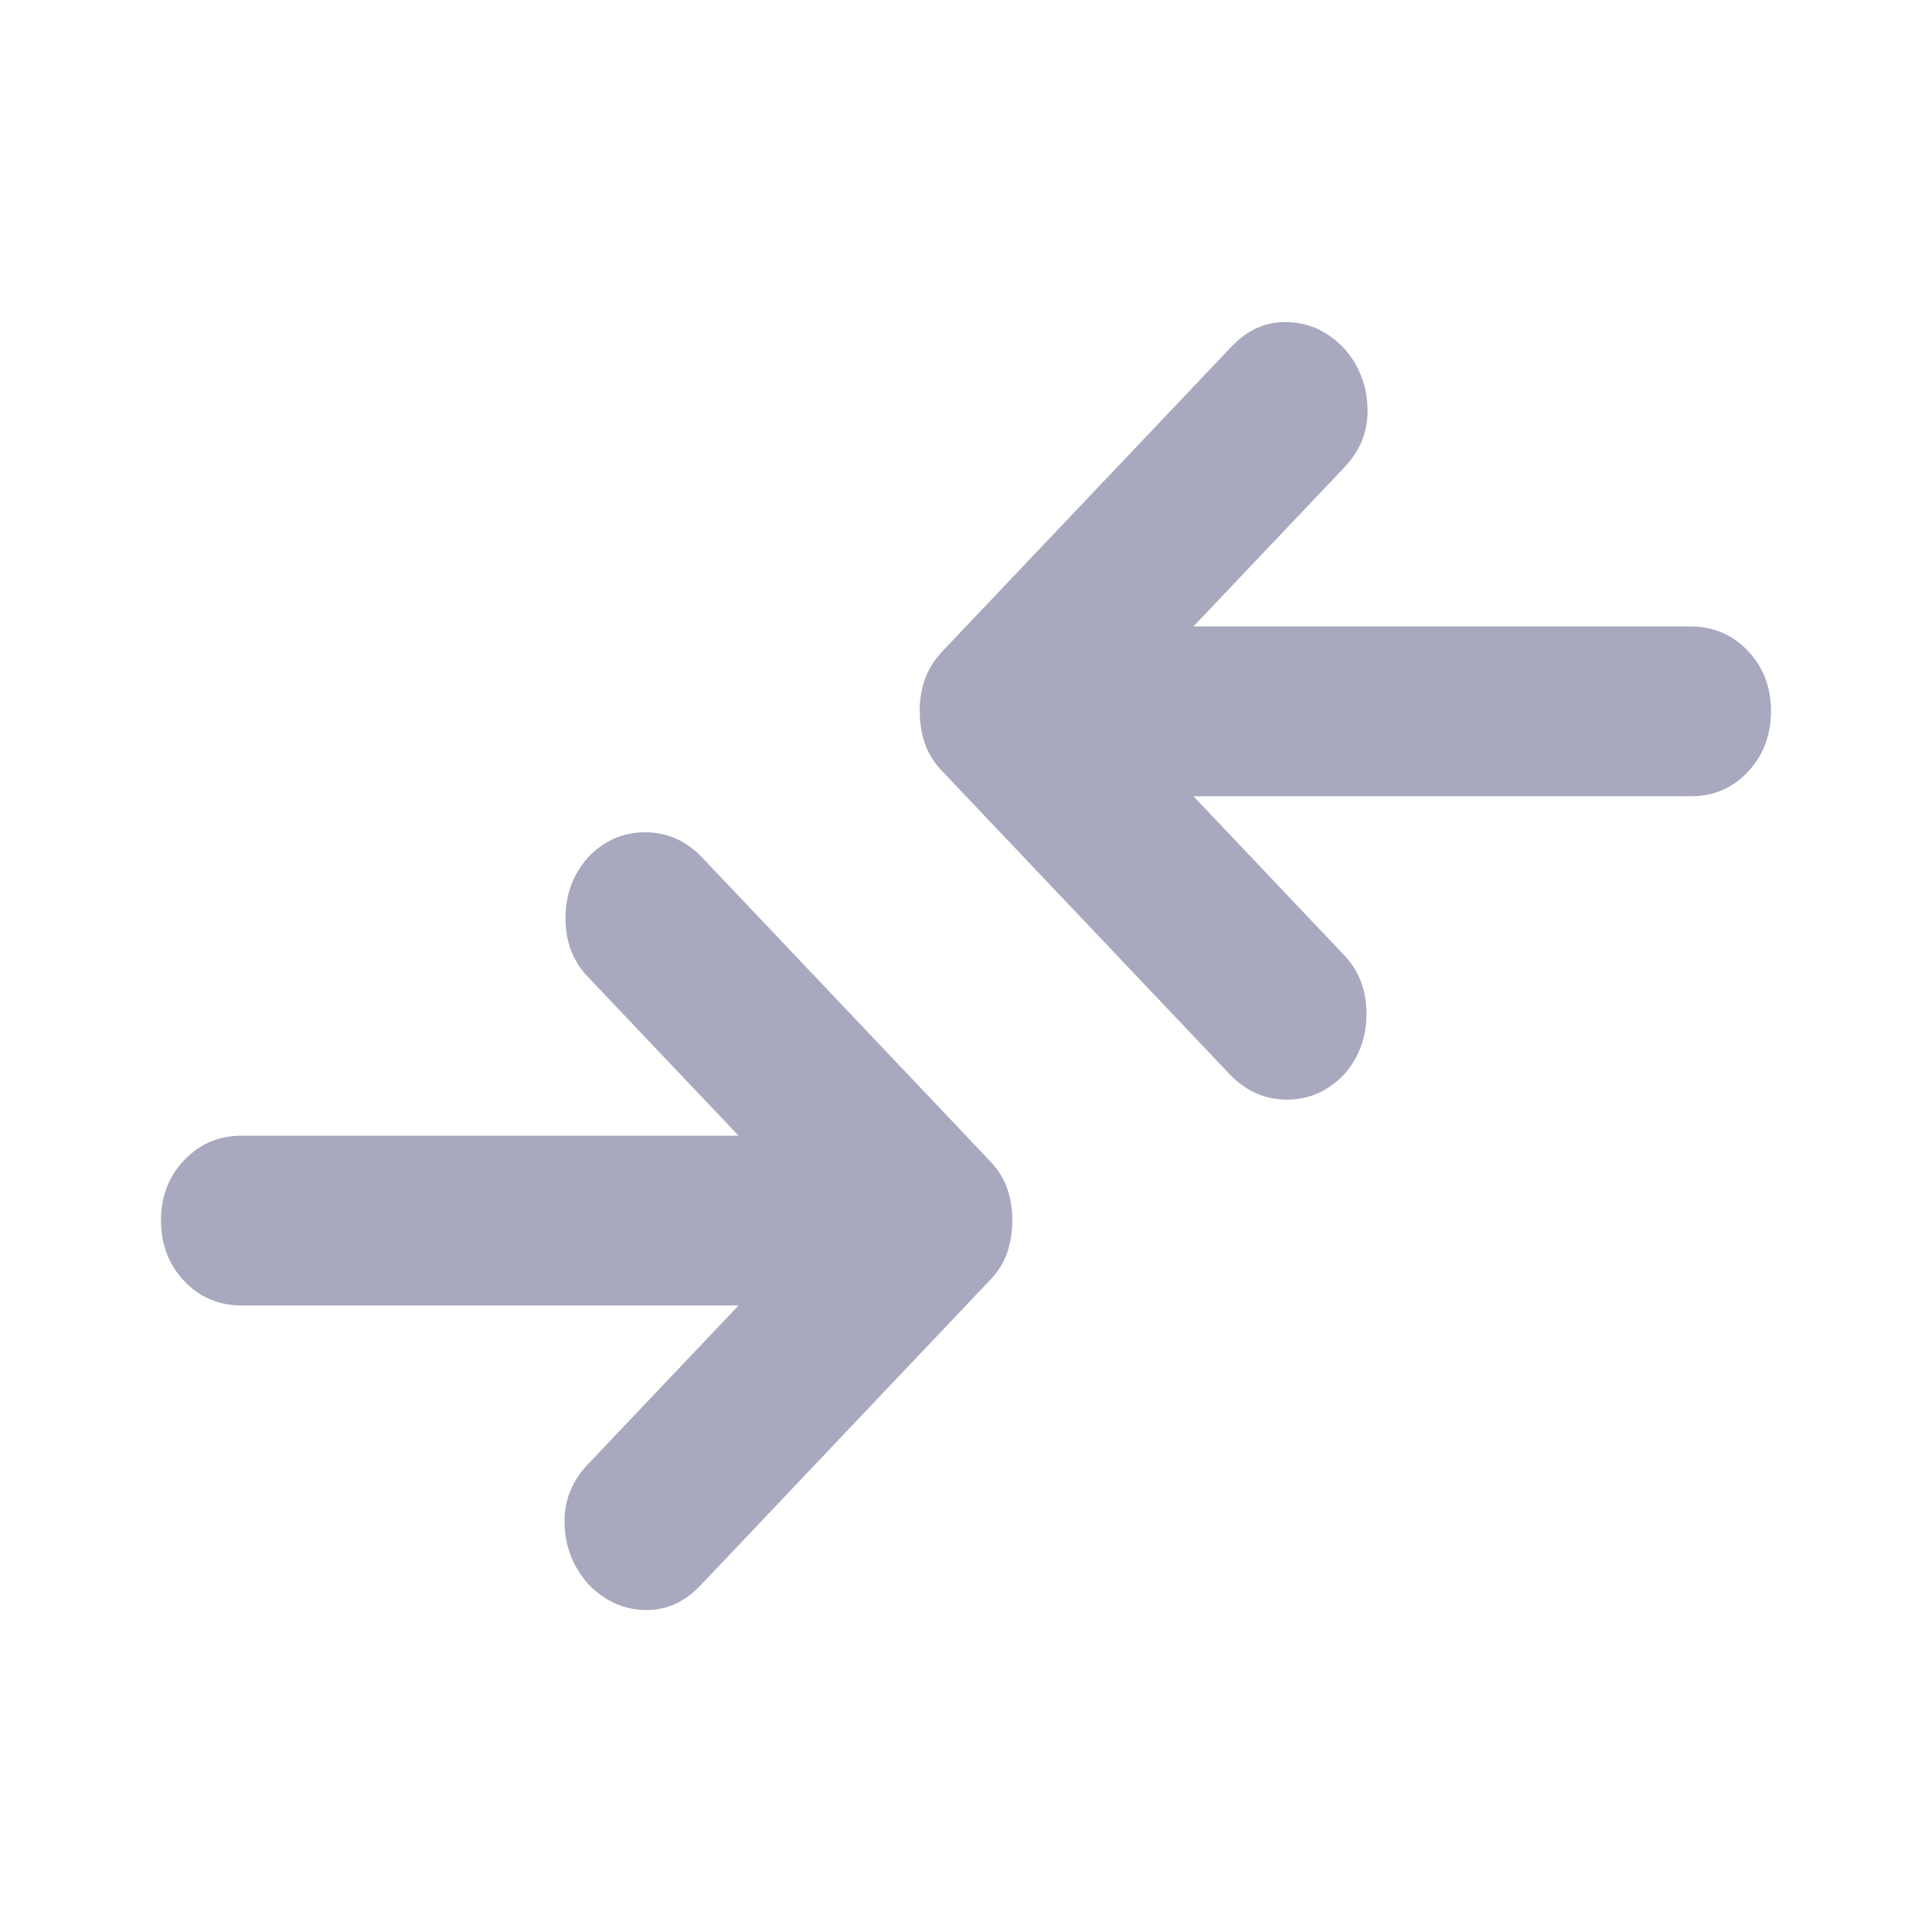
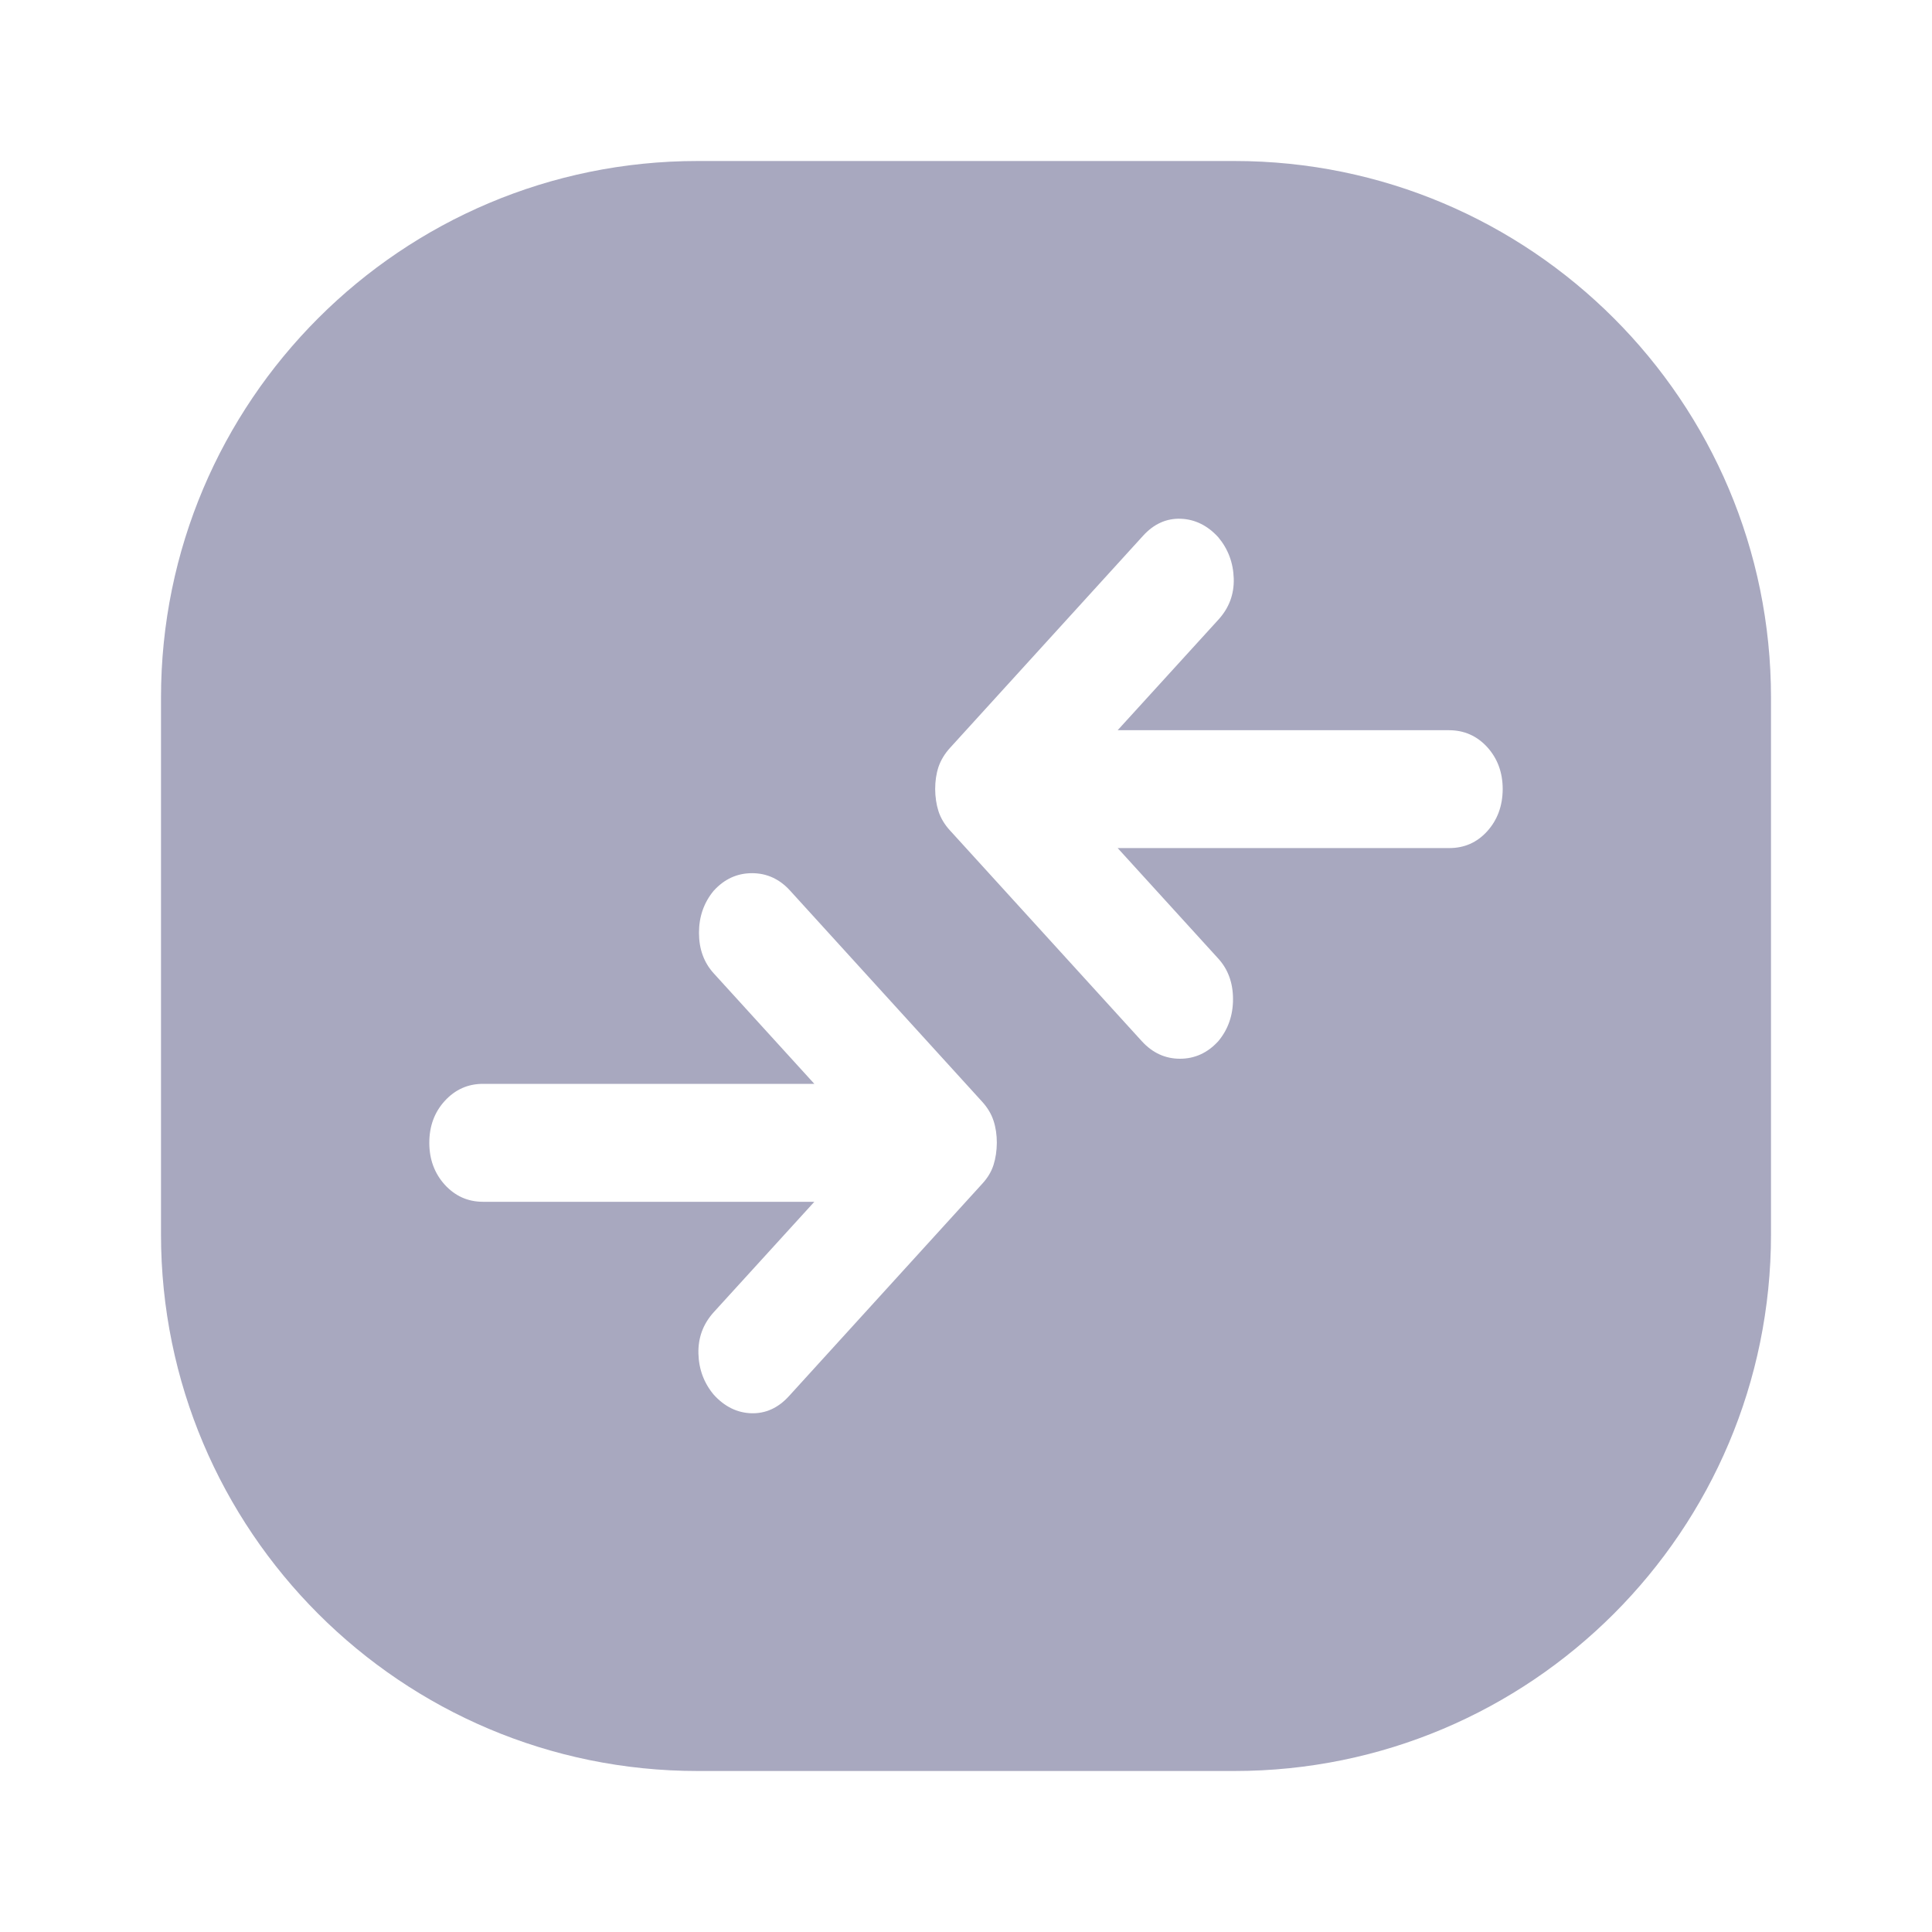
<svg xmlns="http://www.w3.org/2000/svg" preserveAspectRatio="none" overflow="visible" style="display: block;" width="24" height="24" viewBox="0 0 24 24" fill="none">
  <g id="icn_m_exchange">
-     <path id="Union" d="M8.013 10.339C8.288 10.339 8.525 10.444 8.725 10.655L12.3 14.425C12.4 14.53 12.471 14.644 12.513 14.767C12.555 14.89 12.576 15.022 12.575 15.163C12.575 15.303 12.553 15.435 12.513 15.557C12.472 15.68 12.401 15.795 12.3 15.9L8.7 19.696C8.5 19.907 8.267 20.008 8 20C7.733 19.991 7.5 19.881 7.3 19.67C7.117 19.459 7.021 19.213 7.013 18.931C7.005 18.65 7.101 18.404 7.3 18.193L9.175 16.217H3C2.717 16.217 2.479 16.115 2.288 15.913C2.097 15.711 2.001 15.461 2 15.163C1.999 14.865 2.095 14.614 2.288 14.412C2.481 14.21 2.718 14.108 3 14.108H9.175L7.3 12.132C7.116 11.938 7.025 11.697 7.025 11.407C7.025 11.117 7.116 10.867 7.3 10.655C7.5 10.444 7.737 10.339 8.013 10.339ZM16 4.001C16.267 4.01 16.5 4.12 16.7 4.33C16.883 4.541 16.98 4.786 16.988 5.067C16.997 5.348 16.901 5.595 16.7 5.806L14.825 7.782H21C21.283 7.782 21.521 7.883 21.713 8.086C21.905 8.288 22.001 8.539 22 8.837C21.999 9.135 21.903 9.386 21.712 9.589C21.521 9.792 21.283 9.893 21 9.891H14.825L16.7 11.868C16.883 12.061 16.975 12.303 16.975 12.594C16.974 12.884 16.883 13.134 16.7 13.344C16.5 13.554 16.263 13.66 15.988 13.66C15.714 13.66 15.476 13.554 15.275 13.344L11.7 9.575C11.6 9.47 11.53 9.355 11.488 9.232C11.447 9.109 11.425 8.977 11.425 8.837C11.424 8.696 11.446 8.564 11.488 8.441C11.531 8.318 11.602 8.204 11.7 8.098L15.3 4.304C15.5 4.093 15.733 3.992 16 4.001Z" fill="#A8A8BF" />
+     <path id="Union" d="M15.333 2C19.015 2 22 4.985 22 8.667V15.333C22 19.015 19.015 22 15.333 22H8.667C4.985 22 2 19.015 2 15.333V8.667C2 4.985 4.985 2 8.667 2H15.333ZM9.342 10.847C9.158 10.847 8.999 10.919 8.866 11.065C8.744 11.212 8.683 11.387 8.683 11.588C8.683 11.789 8.744 11.957 8.866 12.091L10.116 13.464H6C5.812 13.464 5.654 13.535 5.525 13.676C5.397 13.816 5.333 13.99 5.333 14.196C5.333 14.403 5.398 14.576 5.525 14.717C5.653 14.857 5.811 14.929 6 14.929H10.116L8.866 16.301C8.734 16.447 8.671 16.618 8.676 16.814C8.681 17.008 8.744 17.179 8.866 17.325C8.999 17.472 9.155 17.55 9.333 17.556C9.511 17.561 9.667 17.49 9.8 17.344L12.199 14.708C12.267 14.635 12.315 14.556 12.342 14.471C12.369 14.385 12.382 14.294 12.383 14.196C12.383 14.099 12.37 14.007 12.342 13.922C12.314 13.836 12.266 13.757 12.199 13.684L9.816 11.065C9.684 10.919 9.525 10.847 9.342 10.847ZM14.667 6.444C14.489 6.438 14.333 6.509 14.2 6.655L11.801 9.291C11.735 9.364 11.687 9.443 11.658 9.528C11.63 9.614 11.617 9.705 11.617 9.803C11.618 9.9 11.631 9.992 11.658 10.077C11.686 10.163 11.734 10.243 11.801 10.316L14.184 12.934C14.317 13.08 14.476 13.152 14.658 13.152C14.841 13.152 15.001 13.08 15.134 12.934C15.256 12.788 15.317 12.613 15.317 12.412C15.317 12.211 15.256 12.042 15.134 11.908L13.884 10.535H18C18.189 10.536 18.347 10.467 18.475 10.326C18.602 10.185 18.666 10.01 18.667 9.803C18.667 9.596 18.603 9.423 18.476 9.282C18.348 9.142 18.189 9.071 18 9.071H13.884L15.134 7.699C15.268 7.553 15.332 7.381 15.326 7.186C15.32 6.991 15.256 6.82 15.134 6.674C15.001 6.528 14.845 6.451 14.667 6.444Z" fill="#A8A8BF" />
  </g>
</svg>
